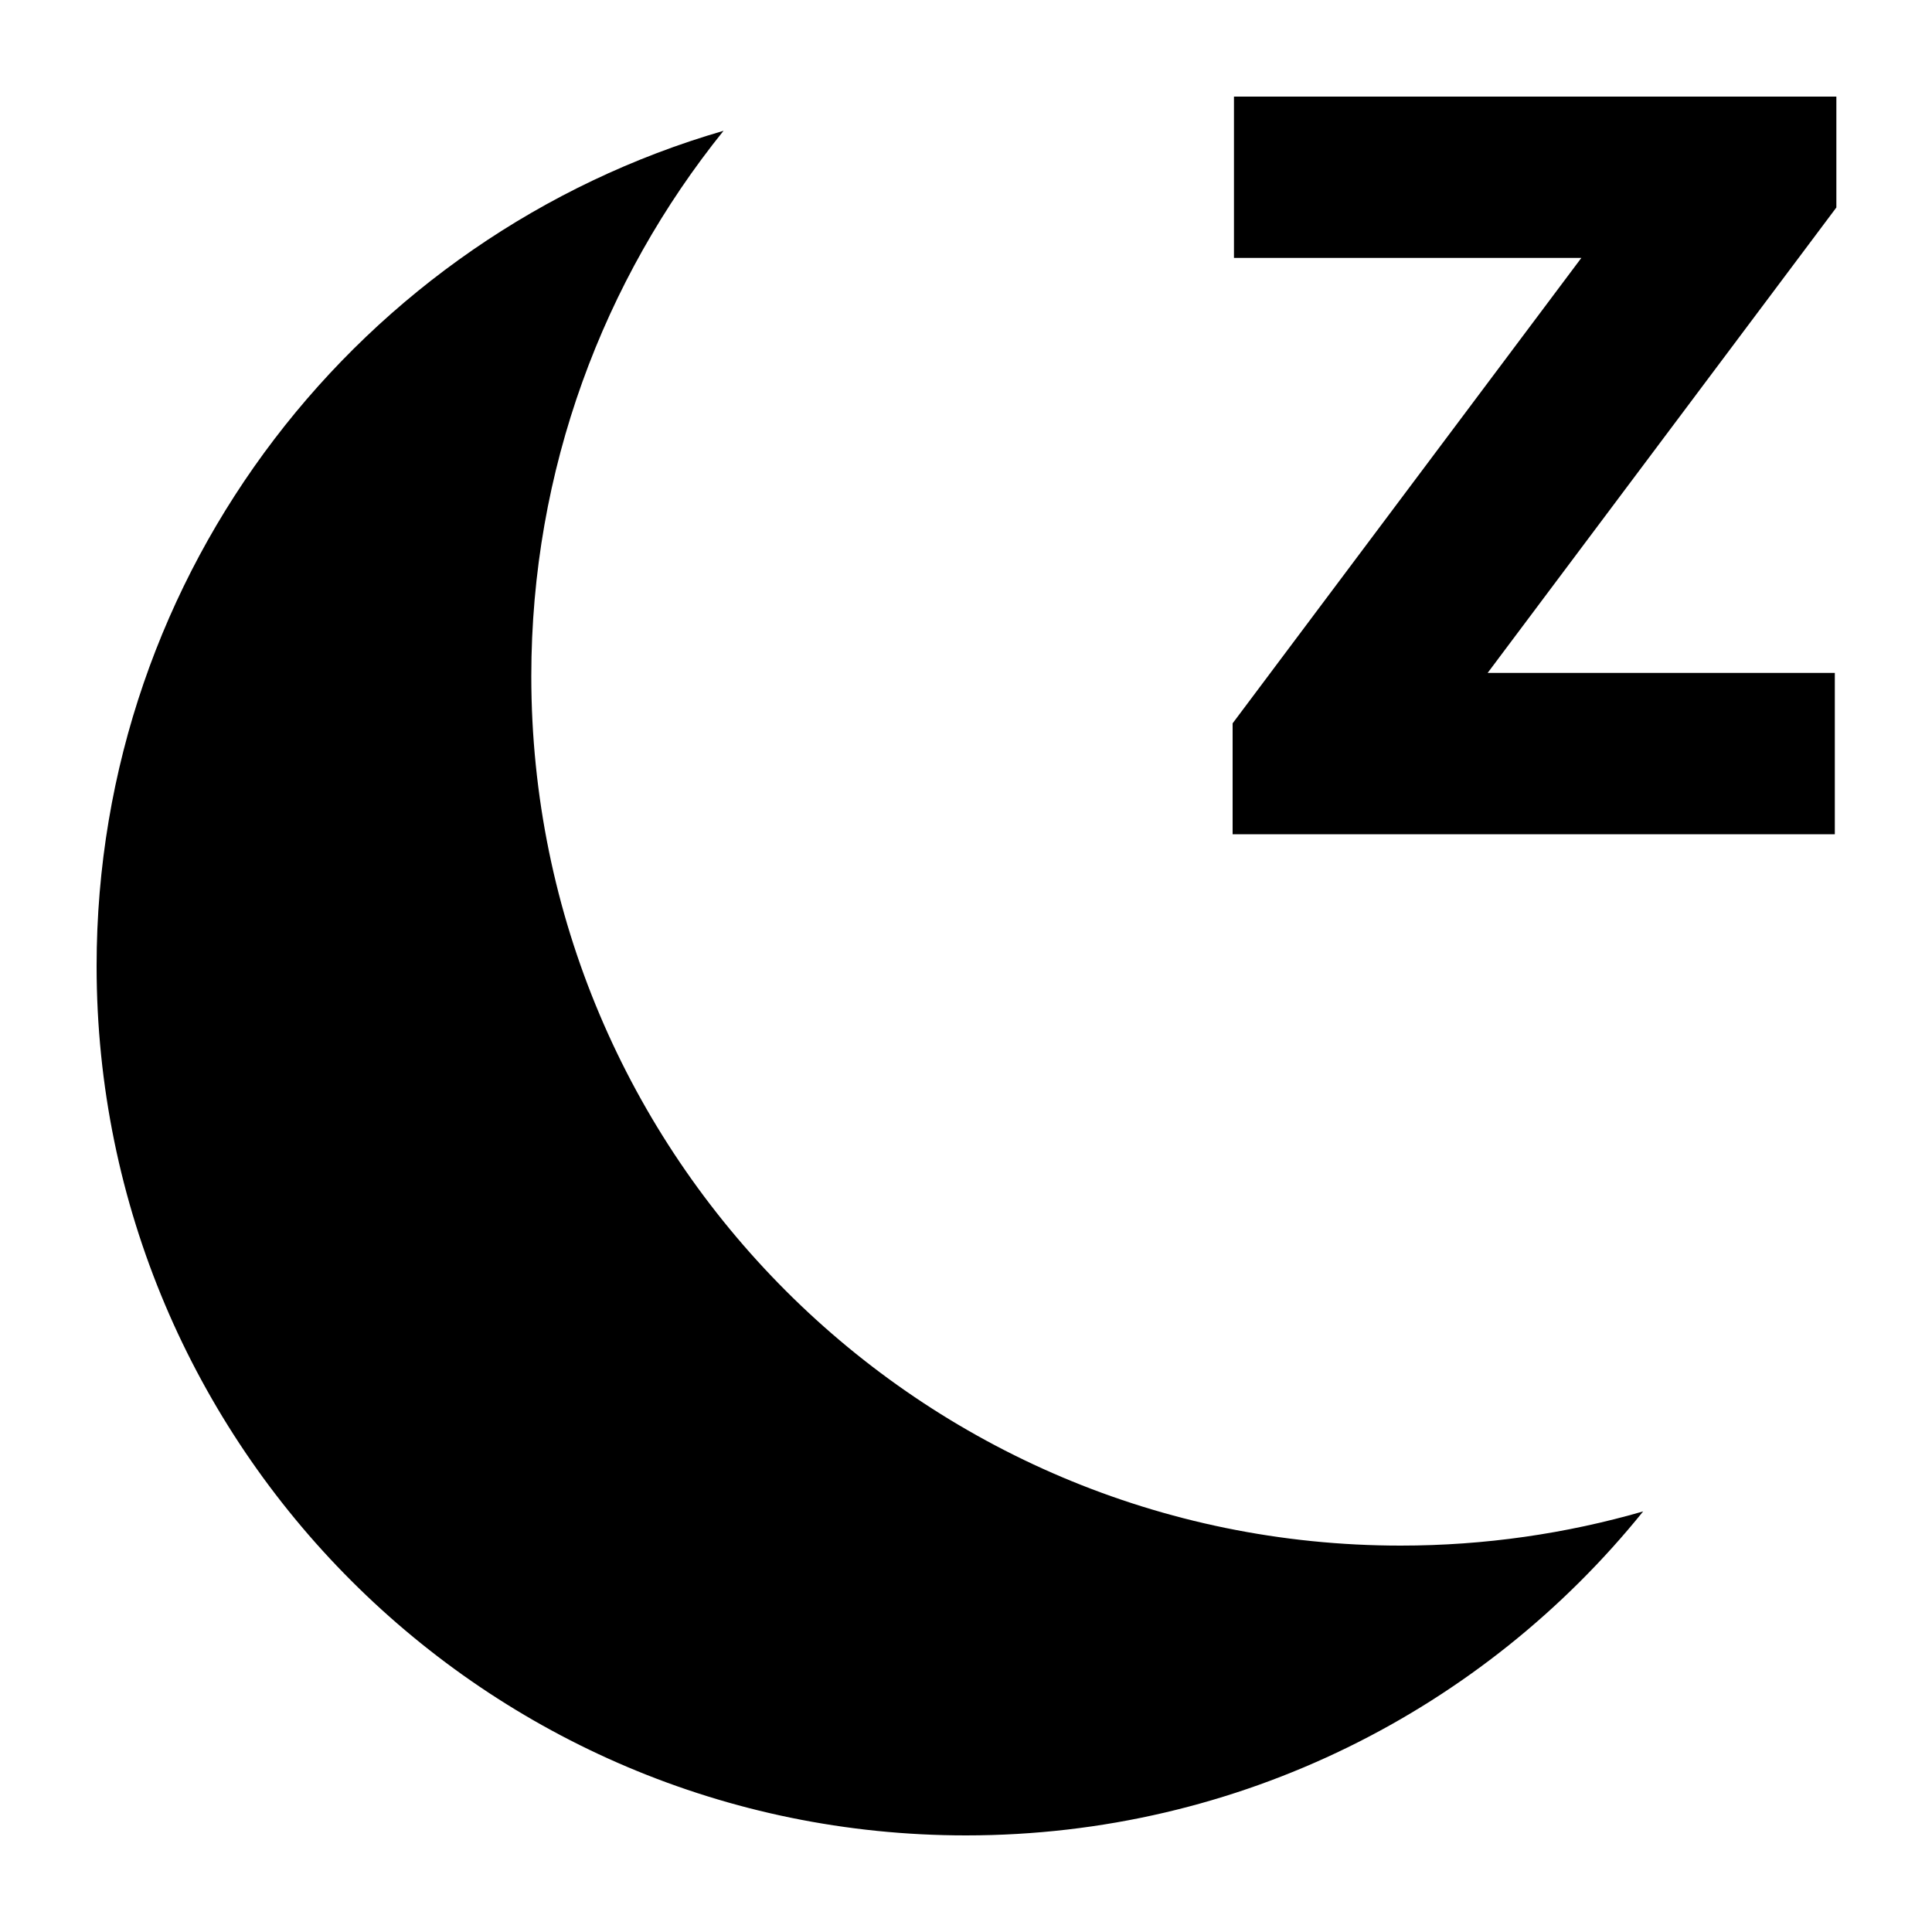
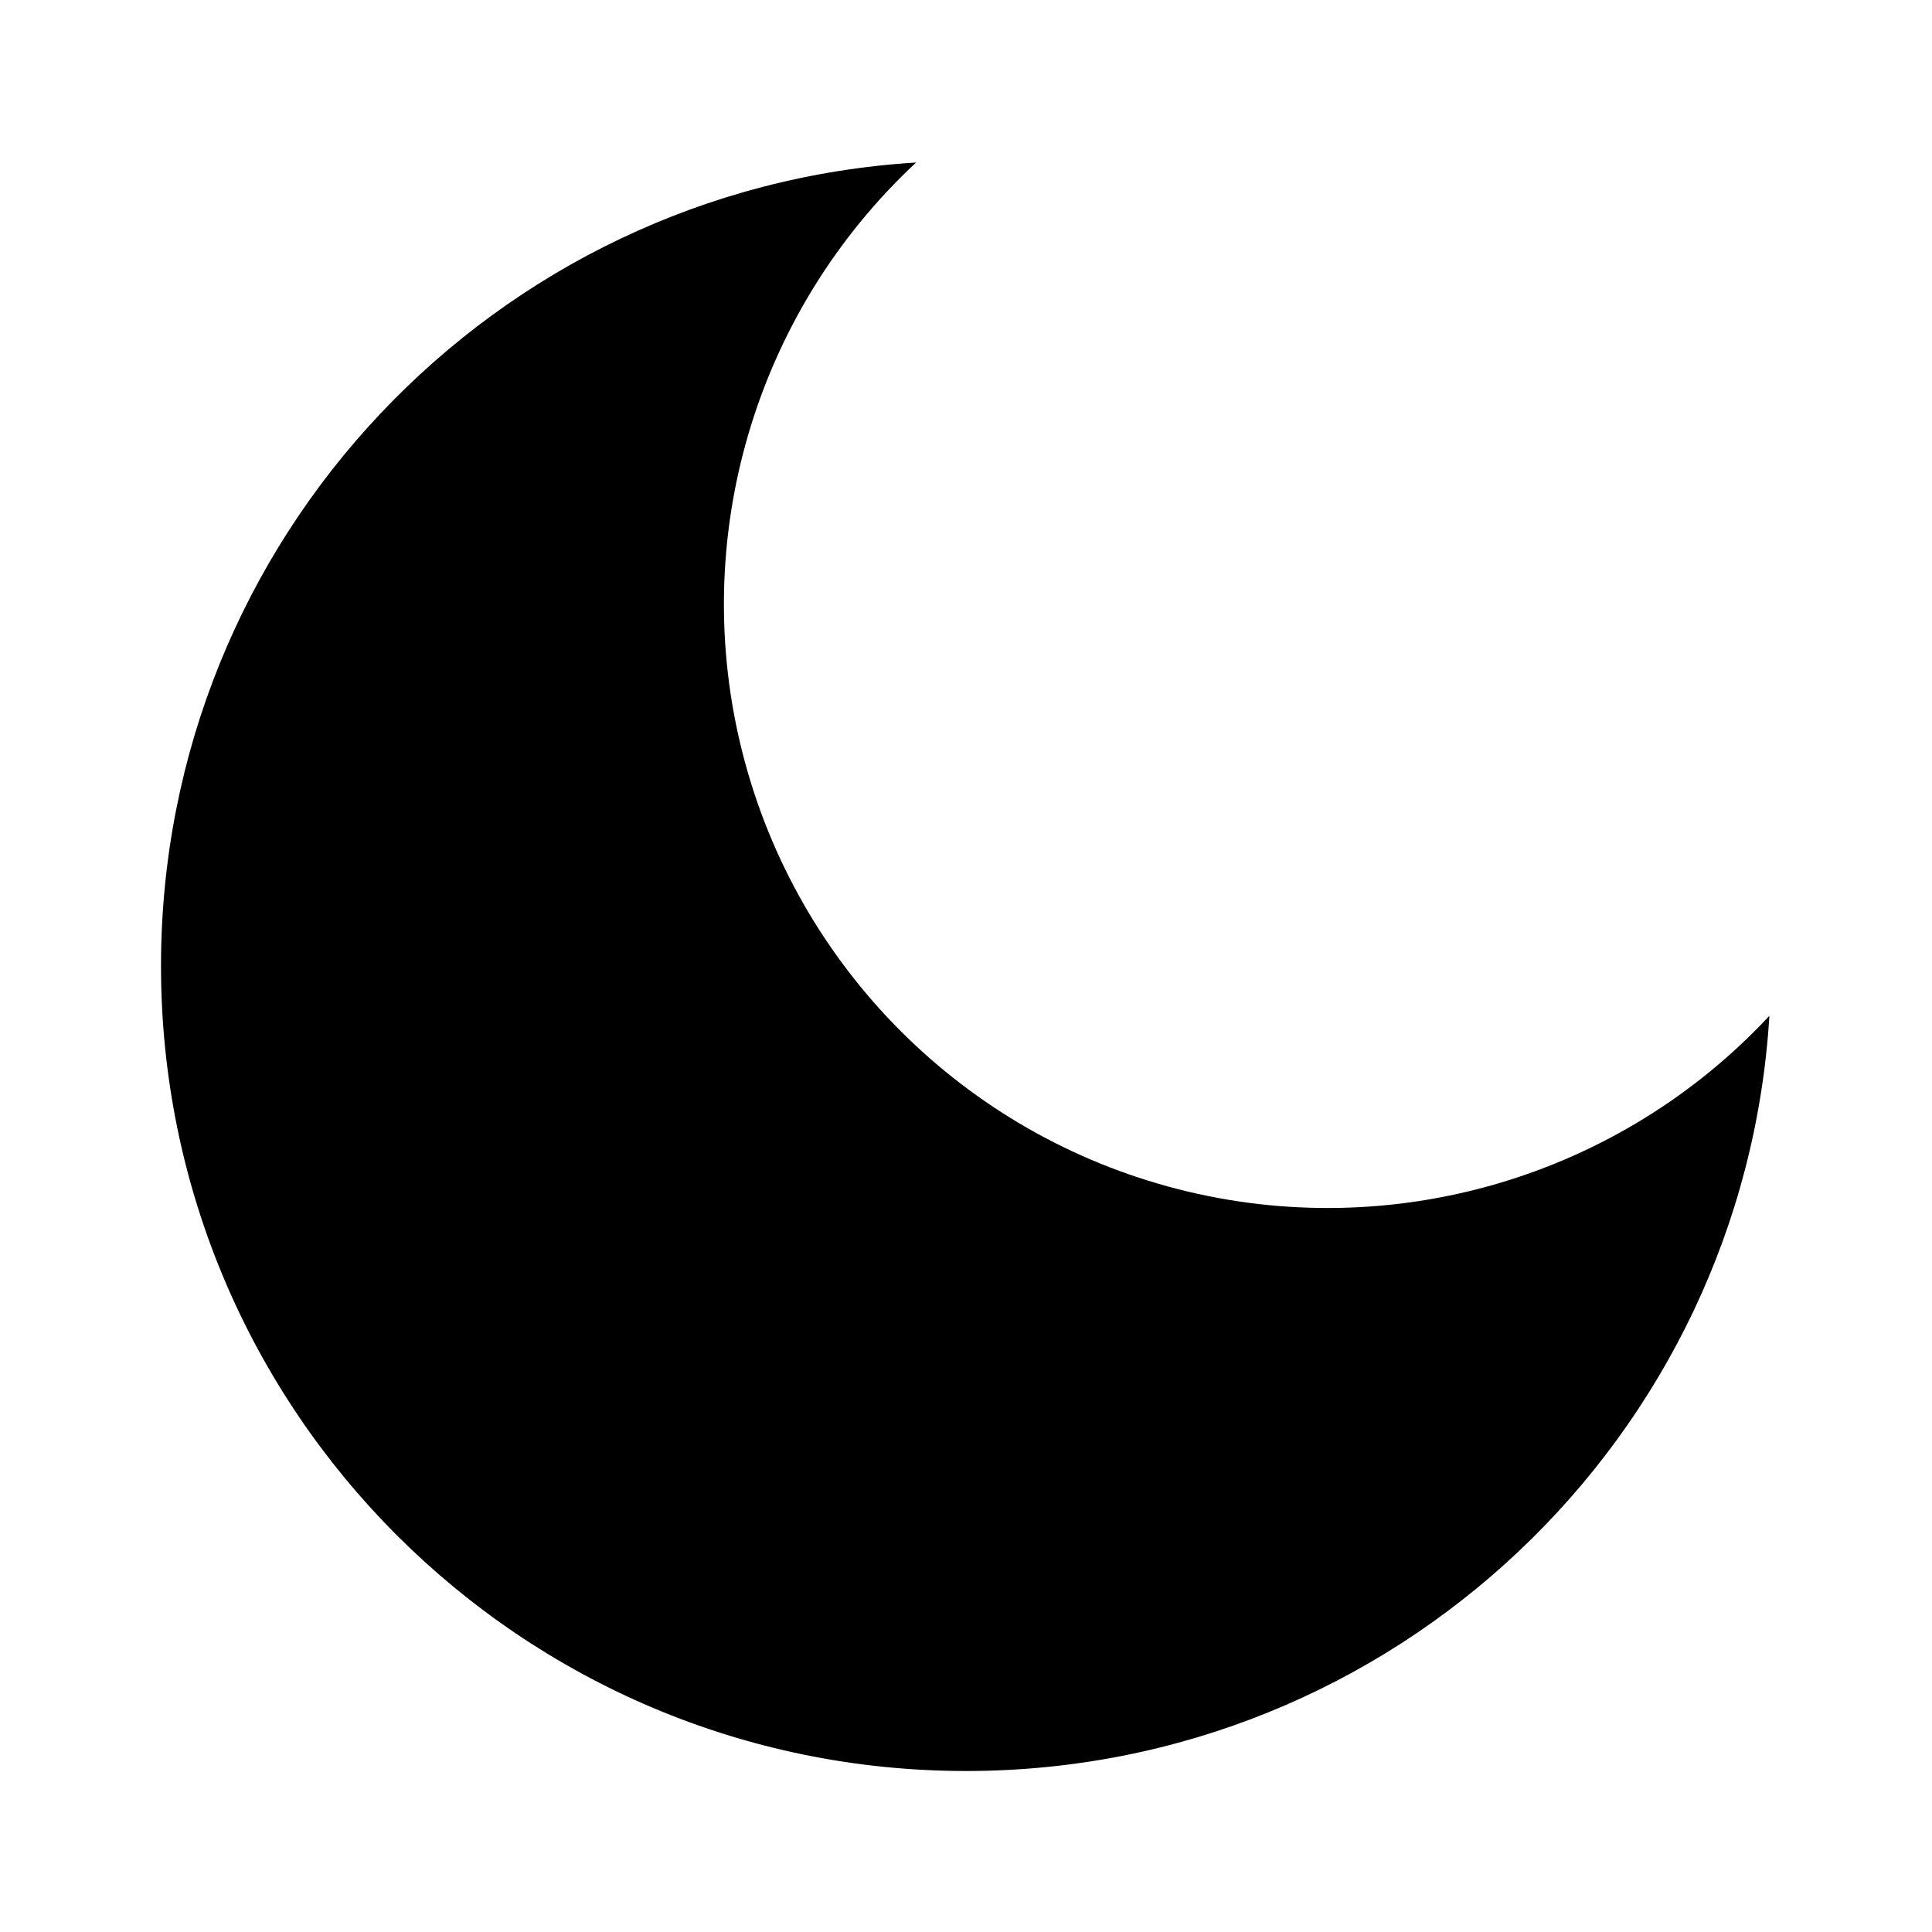
- <svg height="15" width="15" viewBox="0 0 10 10" fill="none" role="img" data-icon="moon">
-   <path fillRule="evenodd" clipRule="evenodd" d="M6.38 3.744V4.318H9.497V3.483H7.7L9.505 1.074V0.5H6.387V1.335H8.185L6.38 3.744ZM2.75 3.5C2.75 5.985 4.765 8 7.25 8C7.685 8 8.107 7.938 8.505 7.823C7.68 8.846 6.416 9.5 5 9.5C2.515 9.5 0.5 7.485 0.5 5C0.5 2.95 1.871 1.22 3.745 0.677C3.123 1.449 2.75 2.431 2.75 3.5Z" fill="currentColor" />
+ <svg width="24" height="24" fill="none" data-icon="moon" role="img" viewBox="0 0 24 24">
+   <path fill="currentColor" d="M11.38 2.019a7.5 7.5 0 1 0 10.6 10.6C21.662 17.854 17.316 22 12.001 22 6.477 22 2 17.523 2 12c0-5.315 4.146-9.661 9.38-9.981Z" />
</svg>
